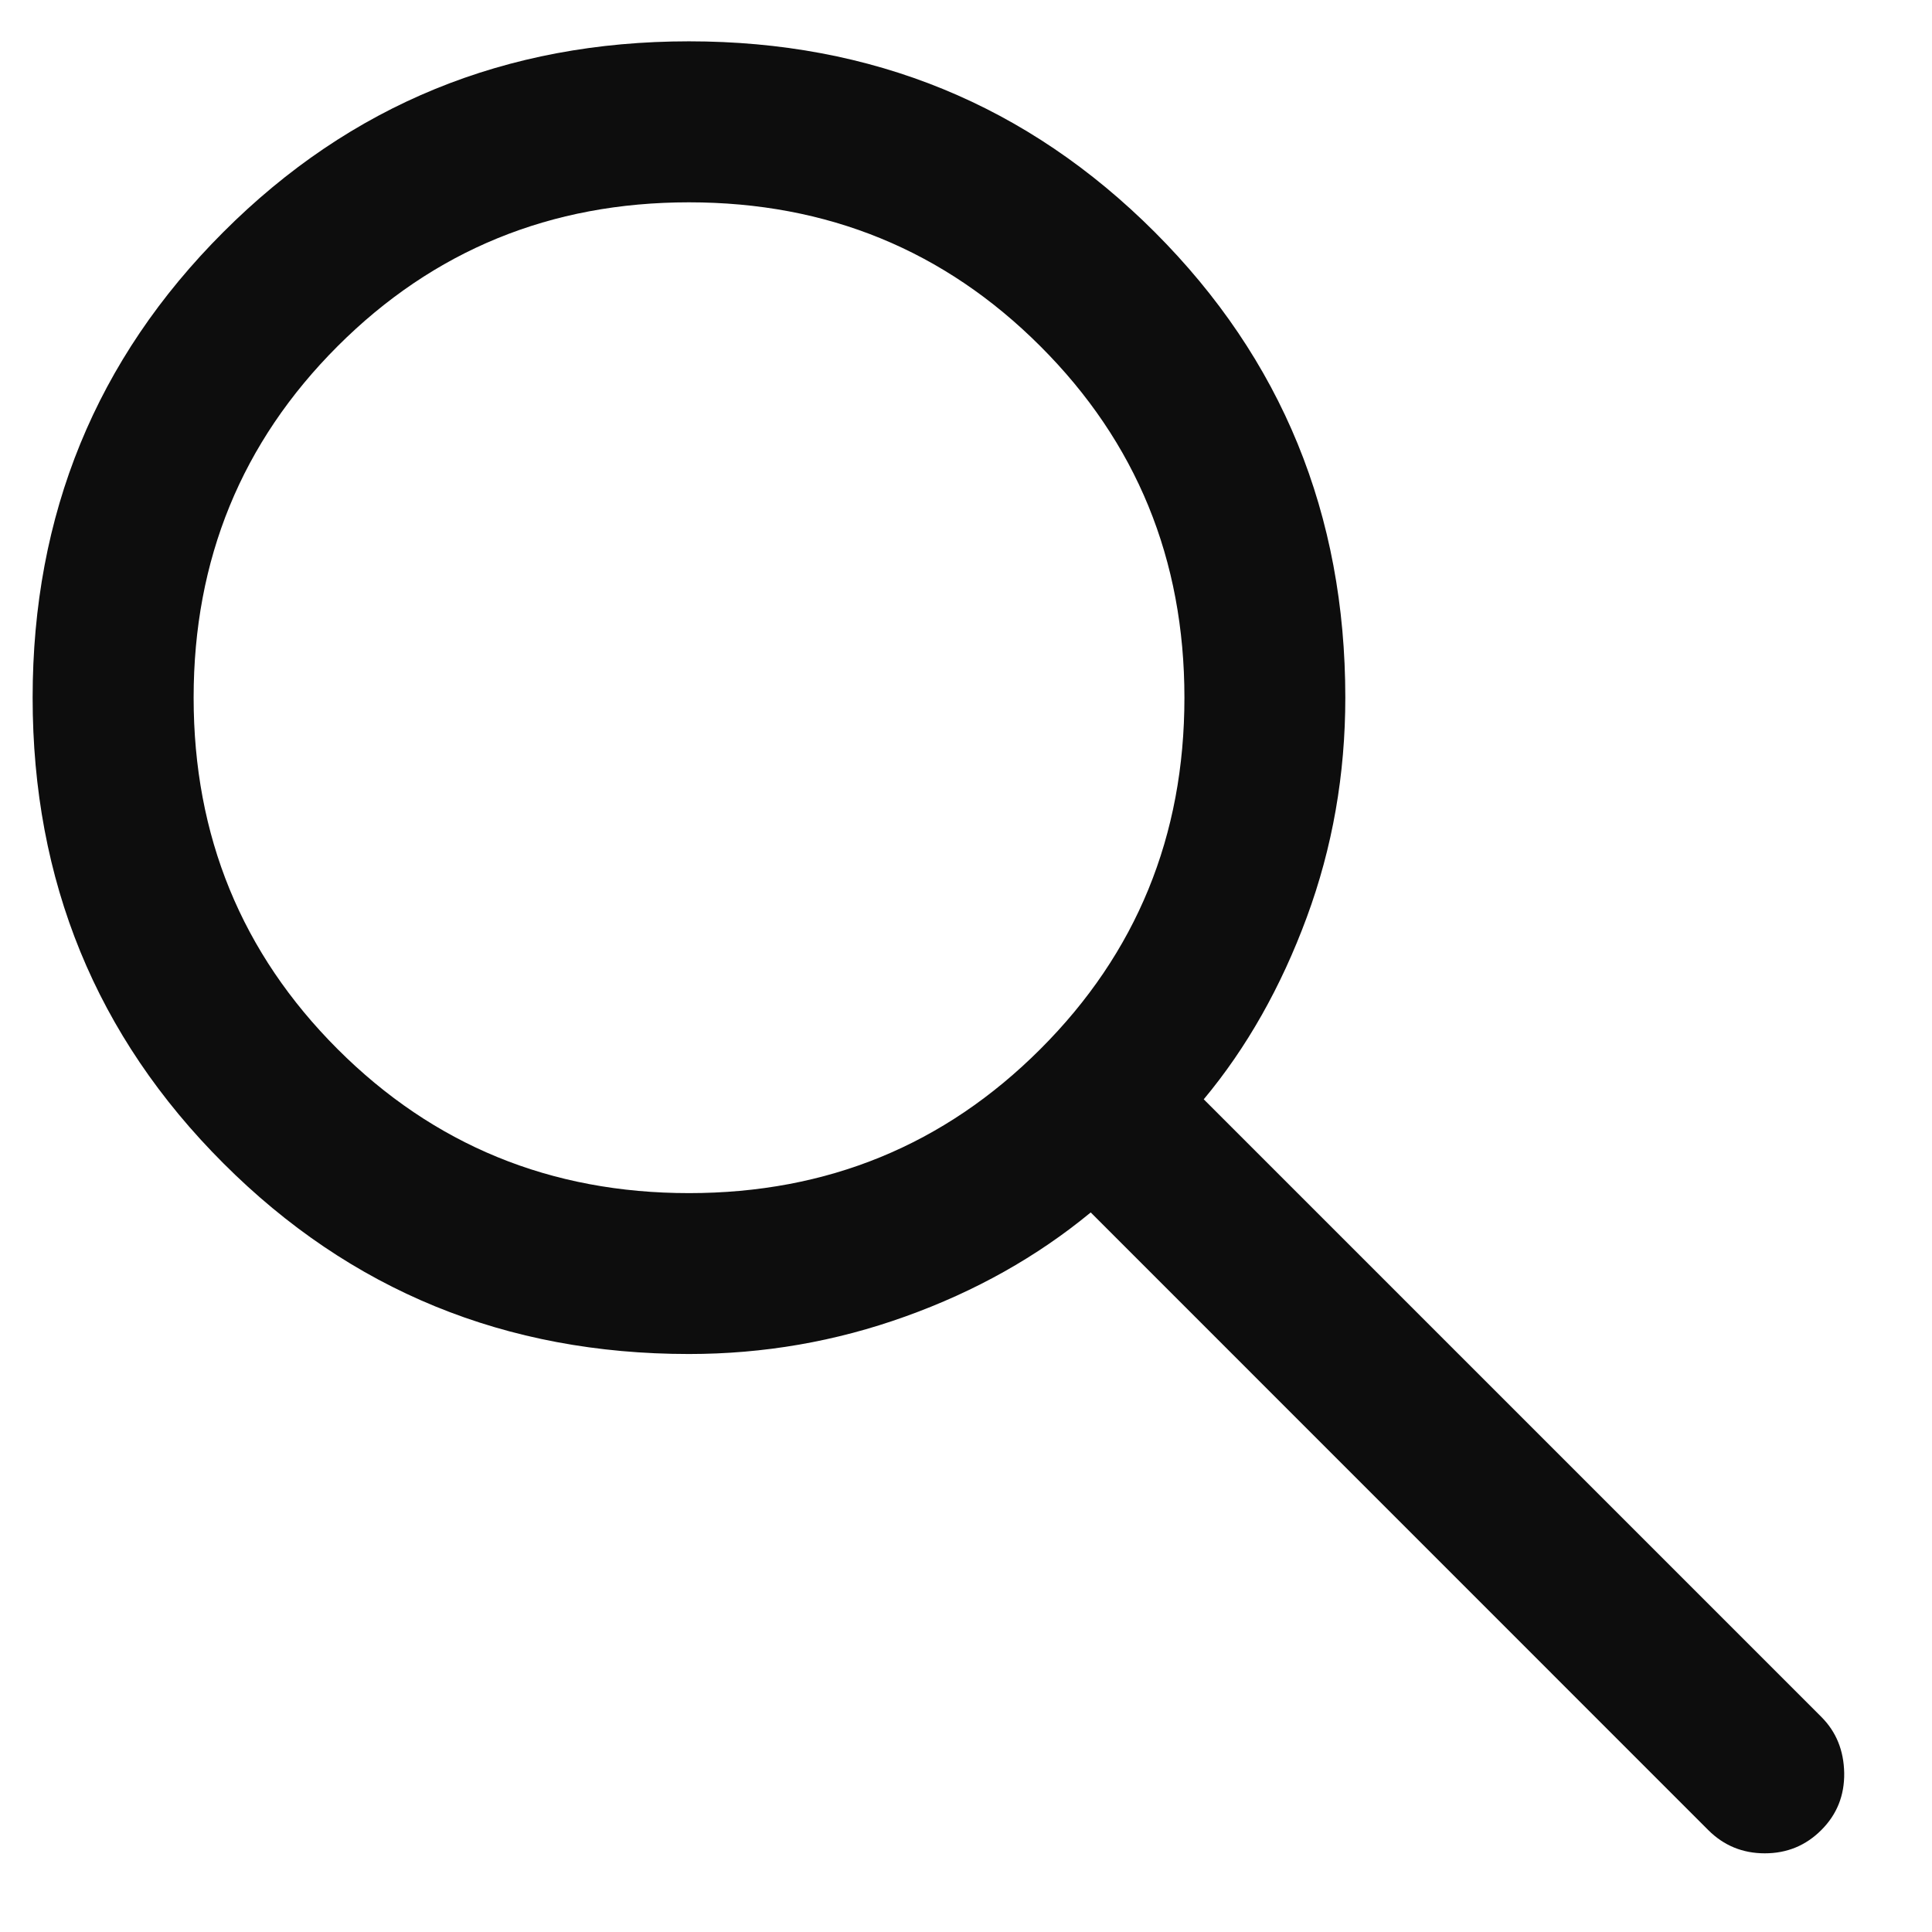
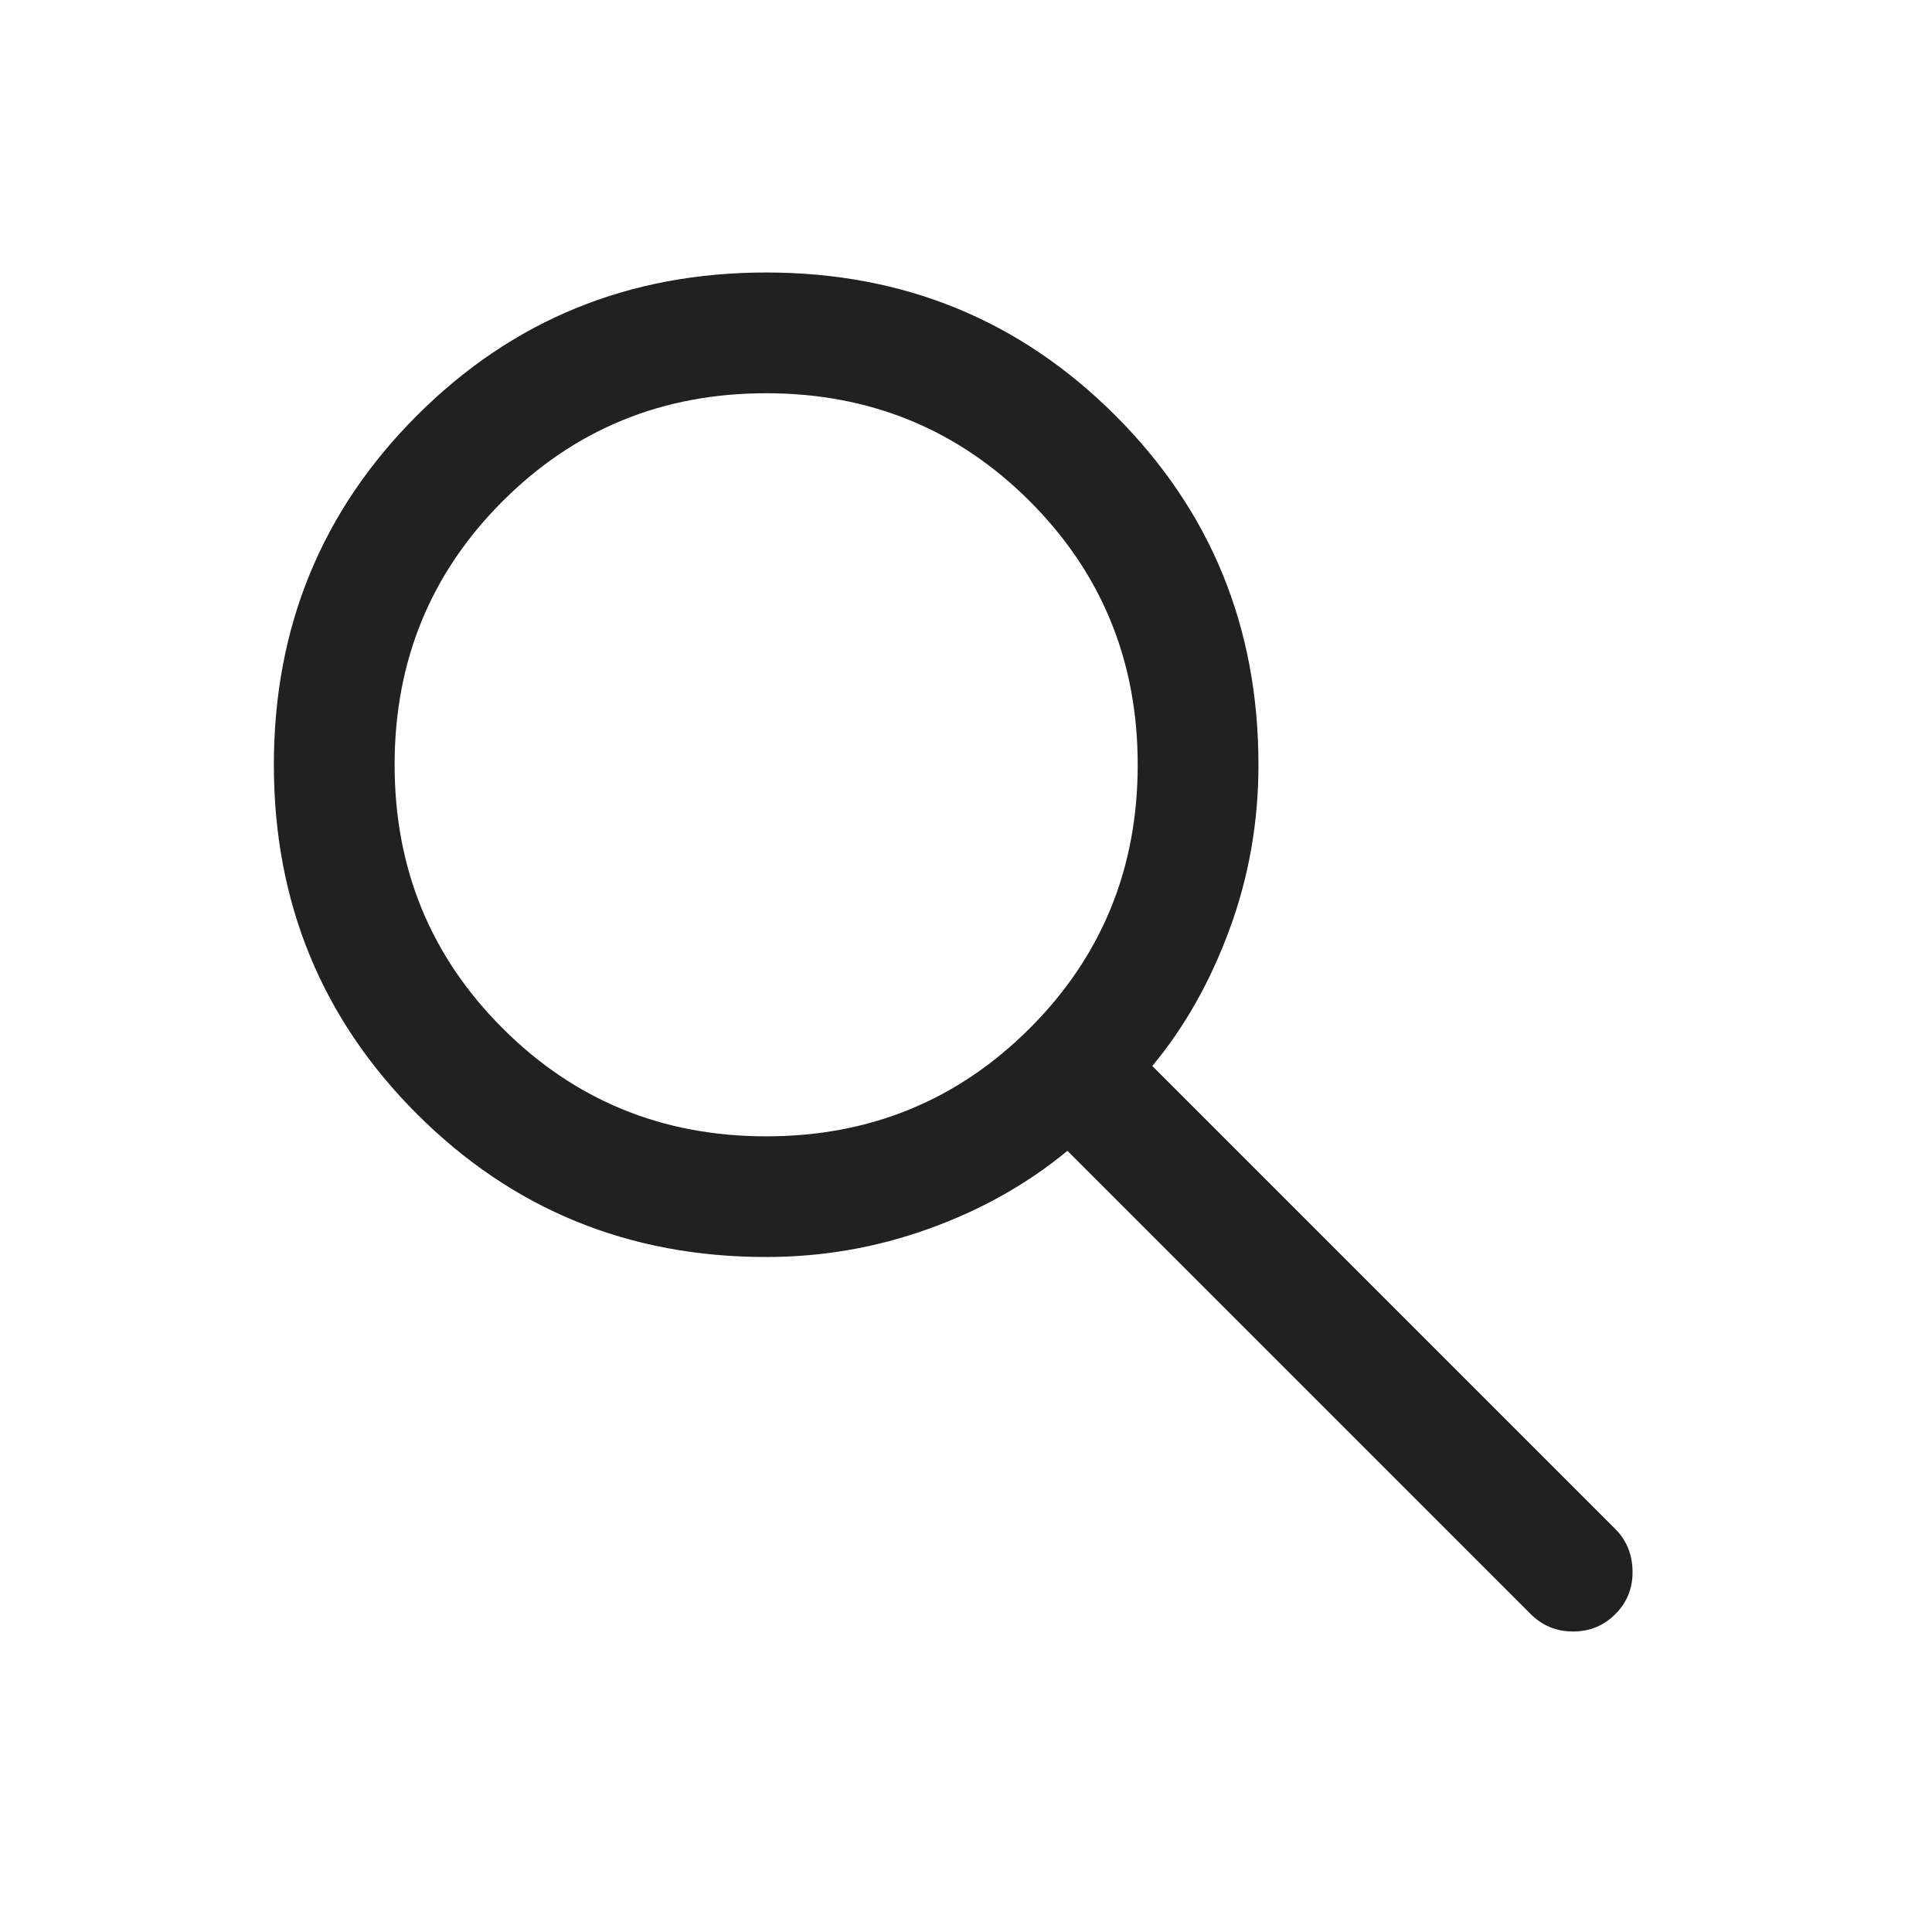
- <svg xmlns="http://www.w3.org/2000/svg" width="18" height="18" viewBox="0 0 18 18" fill="none">
-   <path d="M6.419 12.615C4.712 12.615 3.265 12.023 2.081 10.838C0.896 9.654 0.304 8.208 0.304 6.5C0.304 4.792 0.896 3.346 2.081 2.162C3.265 0.977 4.712 0.385 6.419 0.385C8.127 0.385 9.573 0.977 10.758 2.162C11.942 3.346 12.534 4.792 12.534 6.5C12.534 7.214 12.415 7.896 12.175 8.546C11.935 9.196 11.615 9.762 11.215 10.242L16.969 15.996C17.108 16.135 17.178 16.309 17.182 16.518C17.185 16.728 17.114 16.905 16.969 17.05C16.824 17.195 16.649 17.267 16.442 17.267C16.236 17.267 16.06 17.195 15.915 17.05L10.162 11.296C9.661 11.709 9.086 12.032 8.436 12.265C7.786 12.499 7.114 12.615 6.419 12.615ZM6.419 11.116C7.708 11.116 8.799 10.668 9.693 9.774C10.588 8.88 11.035 7.789 11.035 6.5C11.035 5.212 10.588 4.12 9.693 3.226C8.799 2.332 7.708 1.885 6.419 1.885C5.131 1.885 4.039 2.332 3.145 3.226C2.251 4.12 1.804 5.212 1.804 6.5C1.804 7.789 2.251 8.88 3.145 9.774C4.039 10.668 5.131 11.116 6.419 11.116Z" fill="#0D0D0D" />
+ <svg xmlns="http://www.w3.org/2000/svg" width="24" height="24" viewBox="0 0 24 24" fill="none">
+   <mask id="mask0_25839_70756" style="mask-type:alpha" maskUnits="userSpaceOnUse" x="0" y="0" width="24" height="24">
+     <rect width="24" height="24" fill="#D9D9D9" />
+   </mask>
+   <g mask="url(#mask0_25839_70756)">
+     <path d="M9.518 15.615C7.81 15.615 6.364 15.023 5.179 13.838C3.995 12.654 3.402 11.208 3.402 9.5C3.402 7.792 3.995 6.346 5.179 5.162C6.364 3.977 7.81 3.385 9.518 3.385C11.225 3.385 12.671 3.977 13.856 5.162C15.041 6.346 15.633 7.792 15.633 9.5C15.633 10.214 15.513 10.896 15.273 11.546C15.034 12.196 14.714 12.762 14.314 13.242L20.068 18.996C20.206 19.135 20.277 19.309 20.28 19.518C20.283 19.728 20.212 19.905 20.068 20.05C19.923 20.195 19.747 20.267 19.541 20.267C19.334 20.267 19.159 20.195 19.014 20.05L13.26 14.296C12.76 14.709 12.185 15.032 11.535 15.265C10.885 15.499 10.212 15.615 9.518 15.615ZM9.518 14.116C10.806 14.116 11.897 13.668 12.792 12.774C13.686 11.88 14.133 10.789 14.133 9.5C14.133 8.212 13.686 7.12 12.792 6.226C11.897 5.332 10.806 4.885 9.518 4.885C8.229 4.885 7.138 5.332 6.244 6.226C5.349 7.12 4.902 8.212 4.902 9.5C4.902 10.789 5.349 11.88 6.244 12.774C7.138 13.668 8.229 14.116 9.518 14.116Z" fill="#212121" />
+   </g>
</svg>
